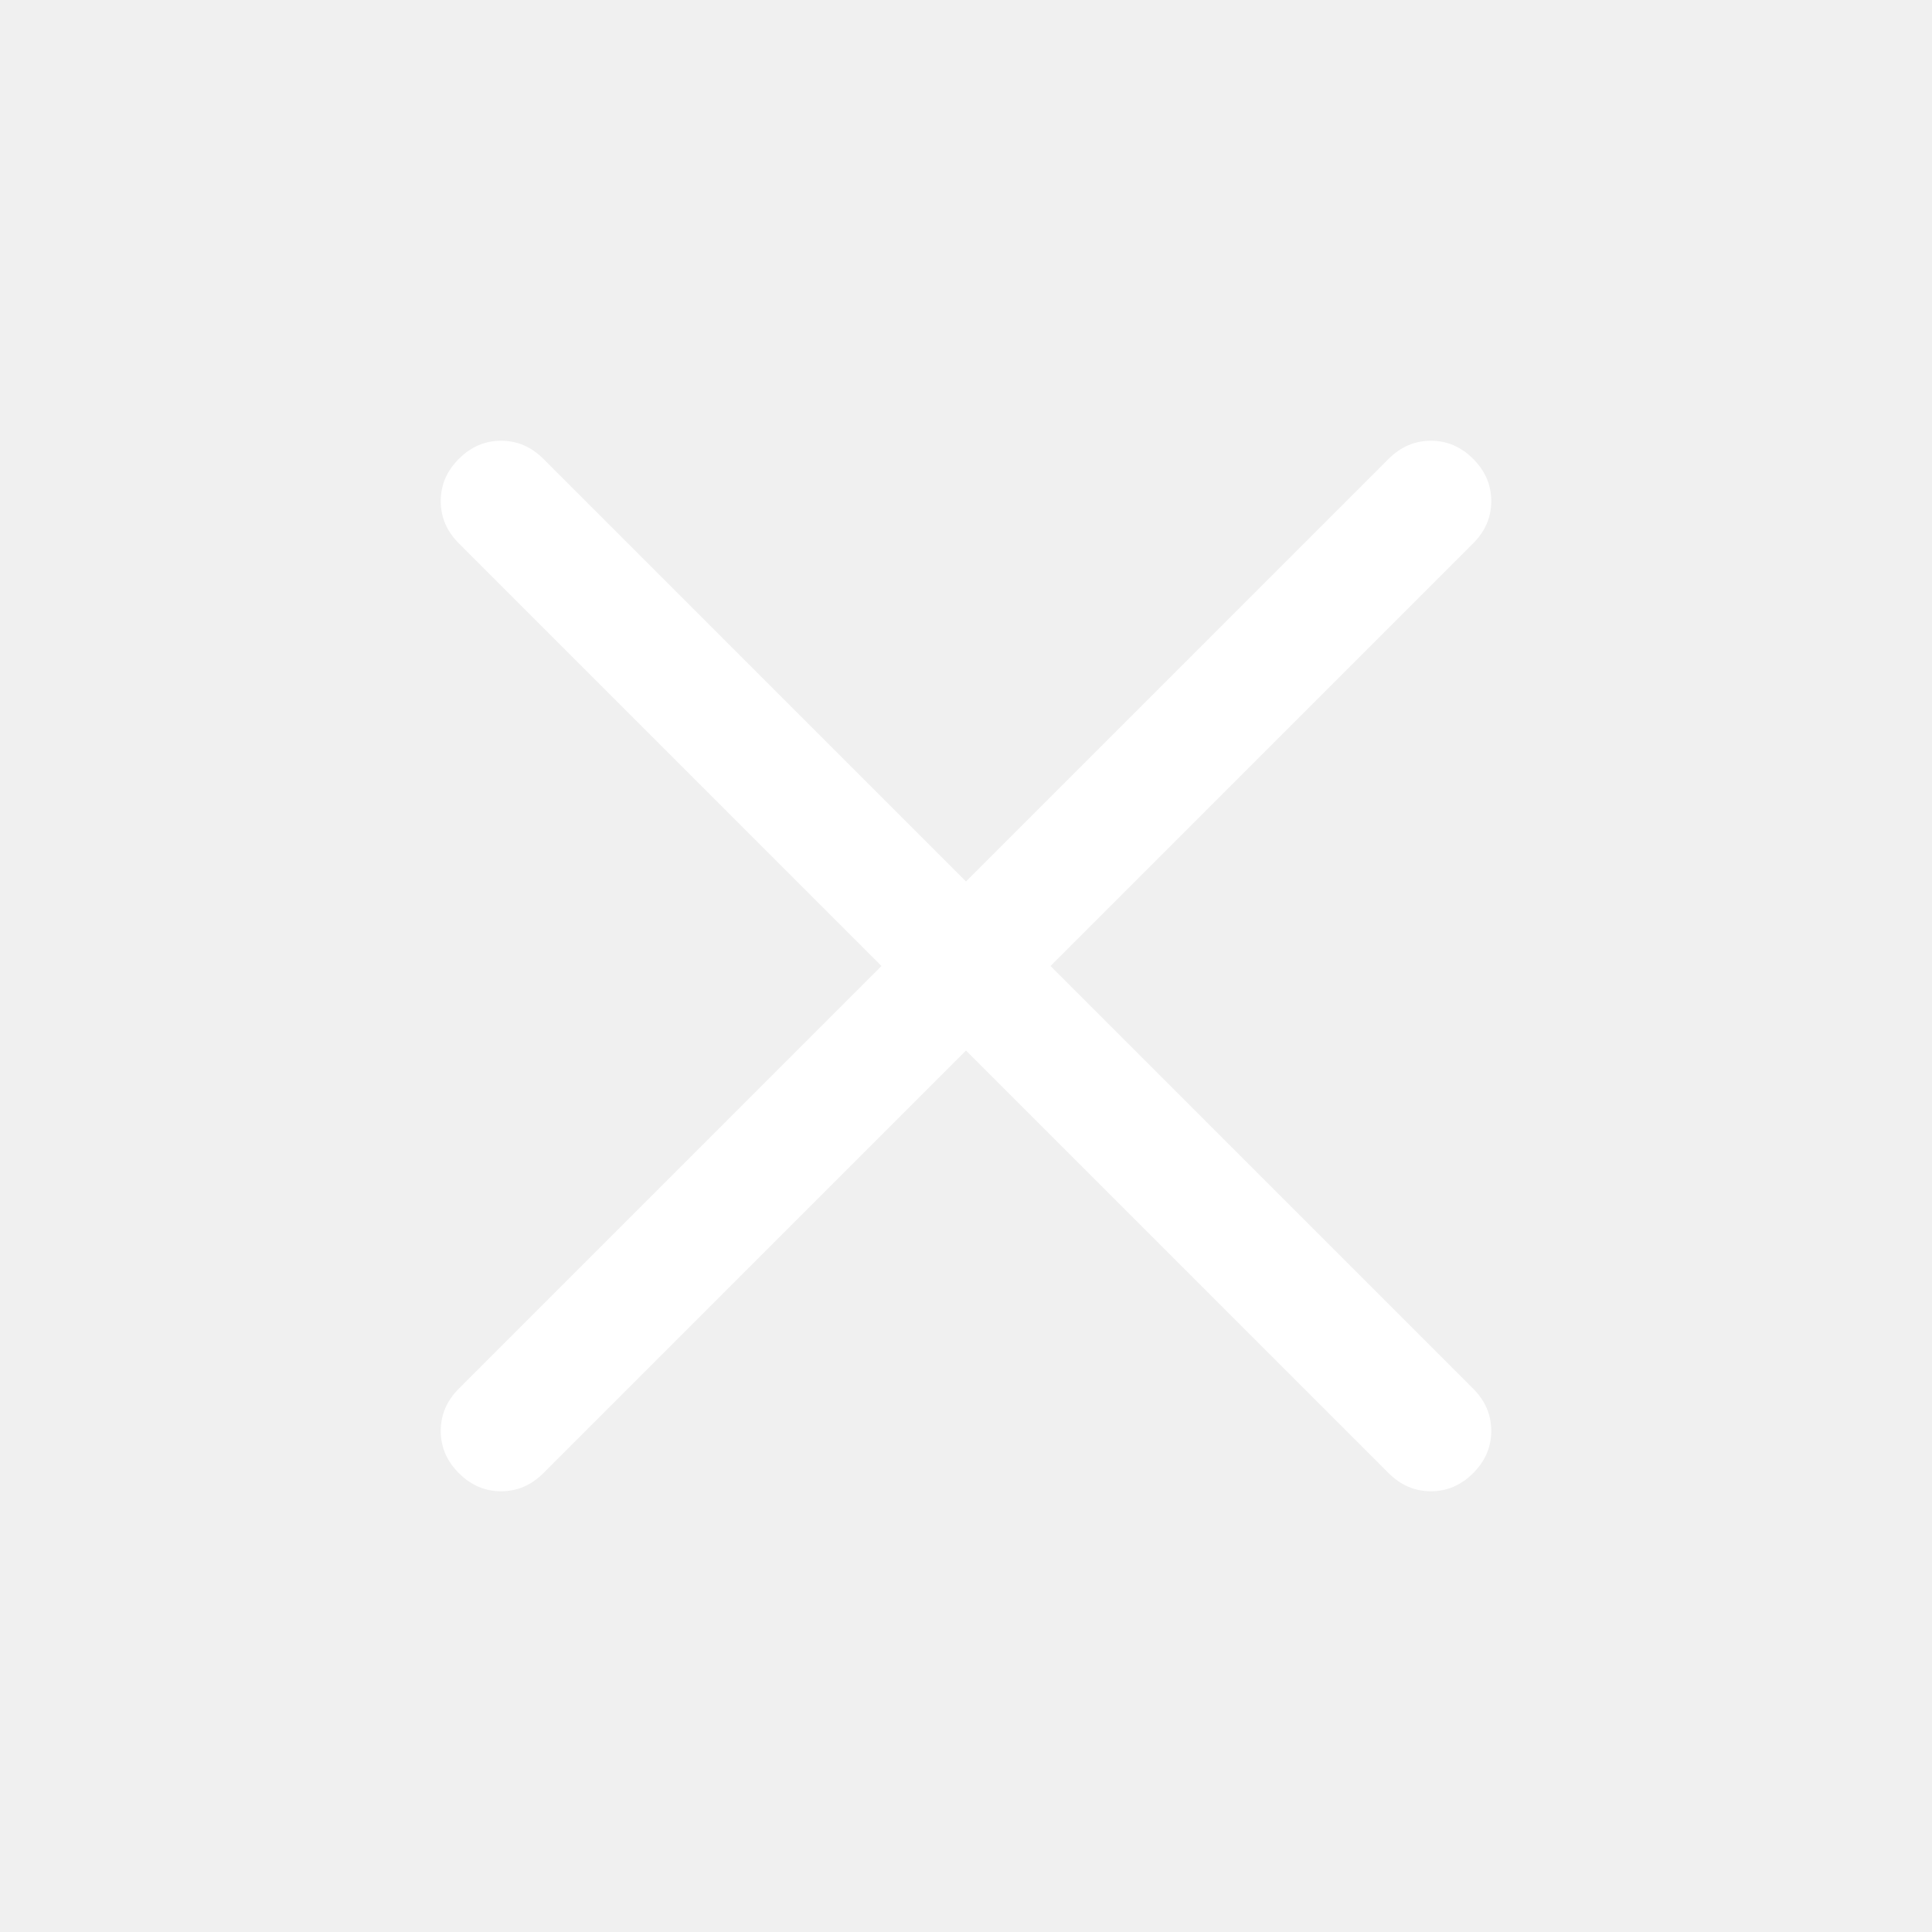
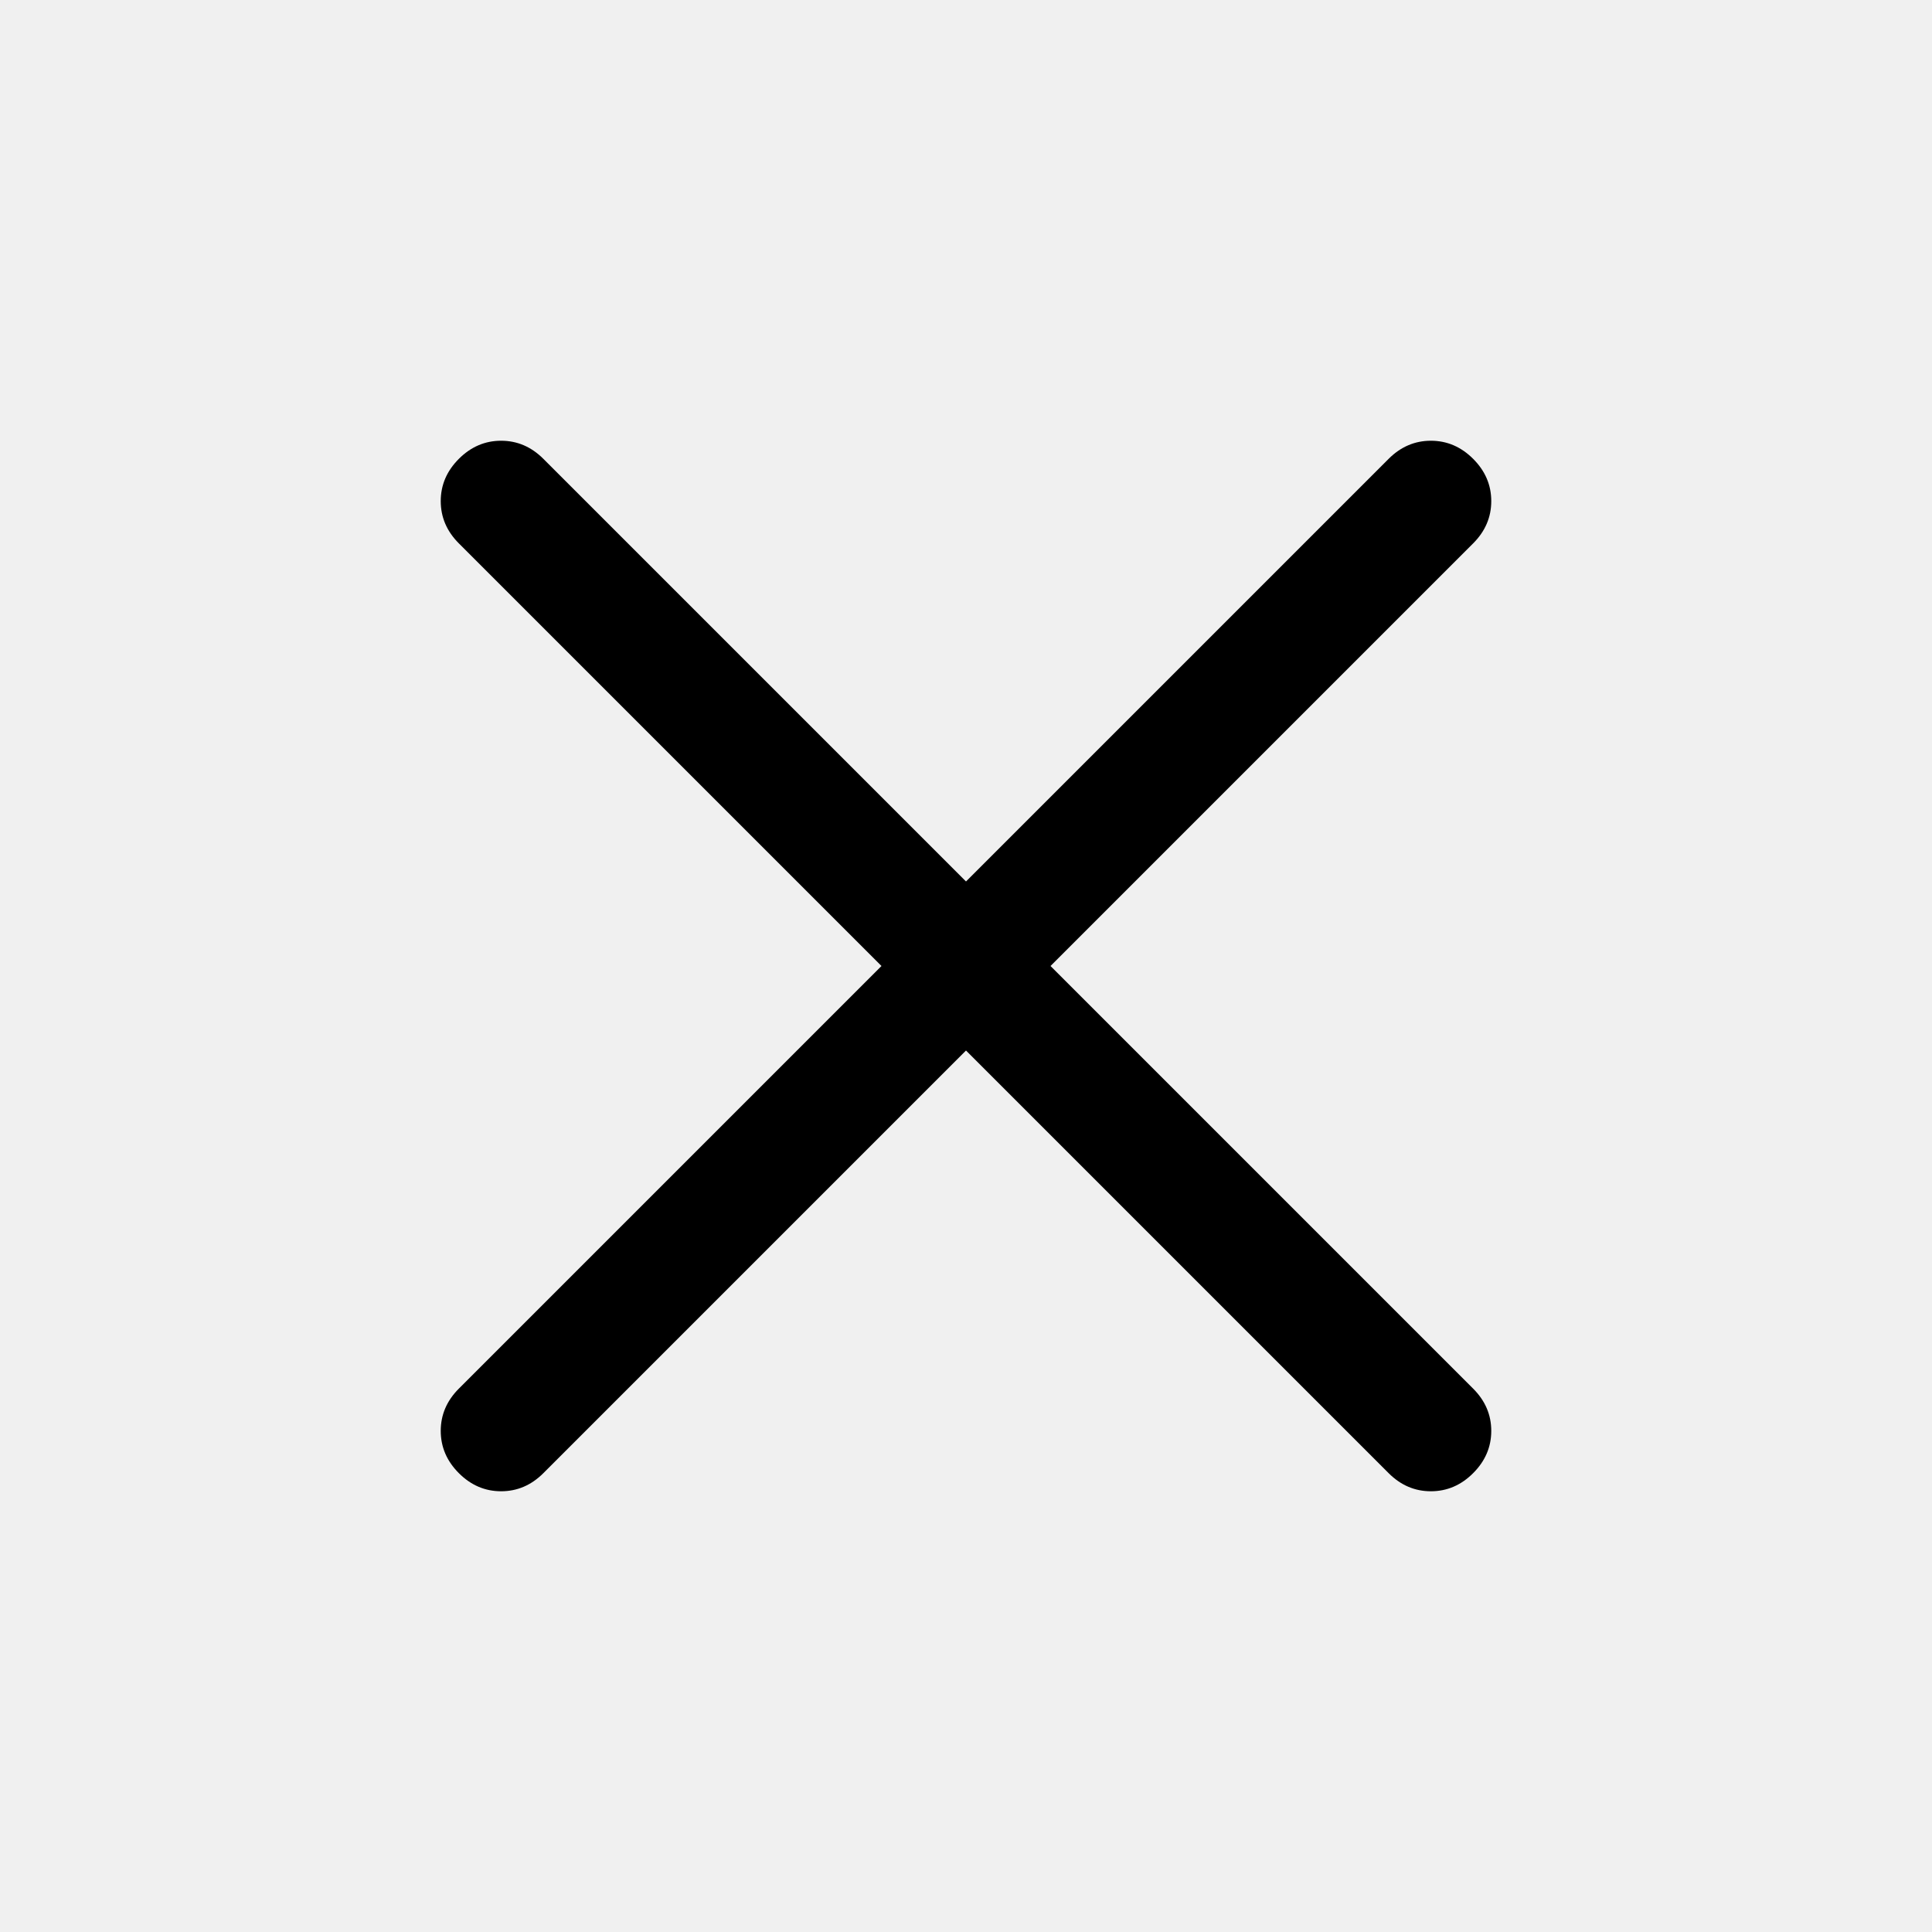
<svg xmlns="http://www.w3.org/2000/svg" height="48" viewBox="0 -960 960 960" width="48">
-   <path fill="#fff" d="M480-438 270-228q-9 9-21 9t-21-9q-9-9-9-21t9-21l210-210-210-210q-9-9-9-21t9-21q9-9 21-9t21 9l210 210 210-210q9-9 21-9t21 9q9 9 9 21t-9 21L522-480l210 210q9 9 9 21t-9 21q-9 9-21 9t-21-9L480-438Z" />
+   <path d="M480-438 270-228q-9 9-21 9t-21-9q-9-9-9-21t9-21l210-210-210-210q-9-9-9-21t9-21q9-9 21-9t21 9l210 210 210-210q9-9 21-9t21 9q9 9 9 21t-9 21L522-480l210 210q9 9 9 21t-9 21q-9 9-21 9t-21-9L480-438Z" />
</svg>
